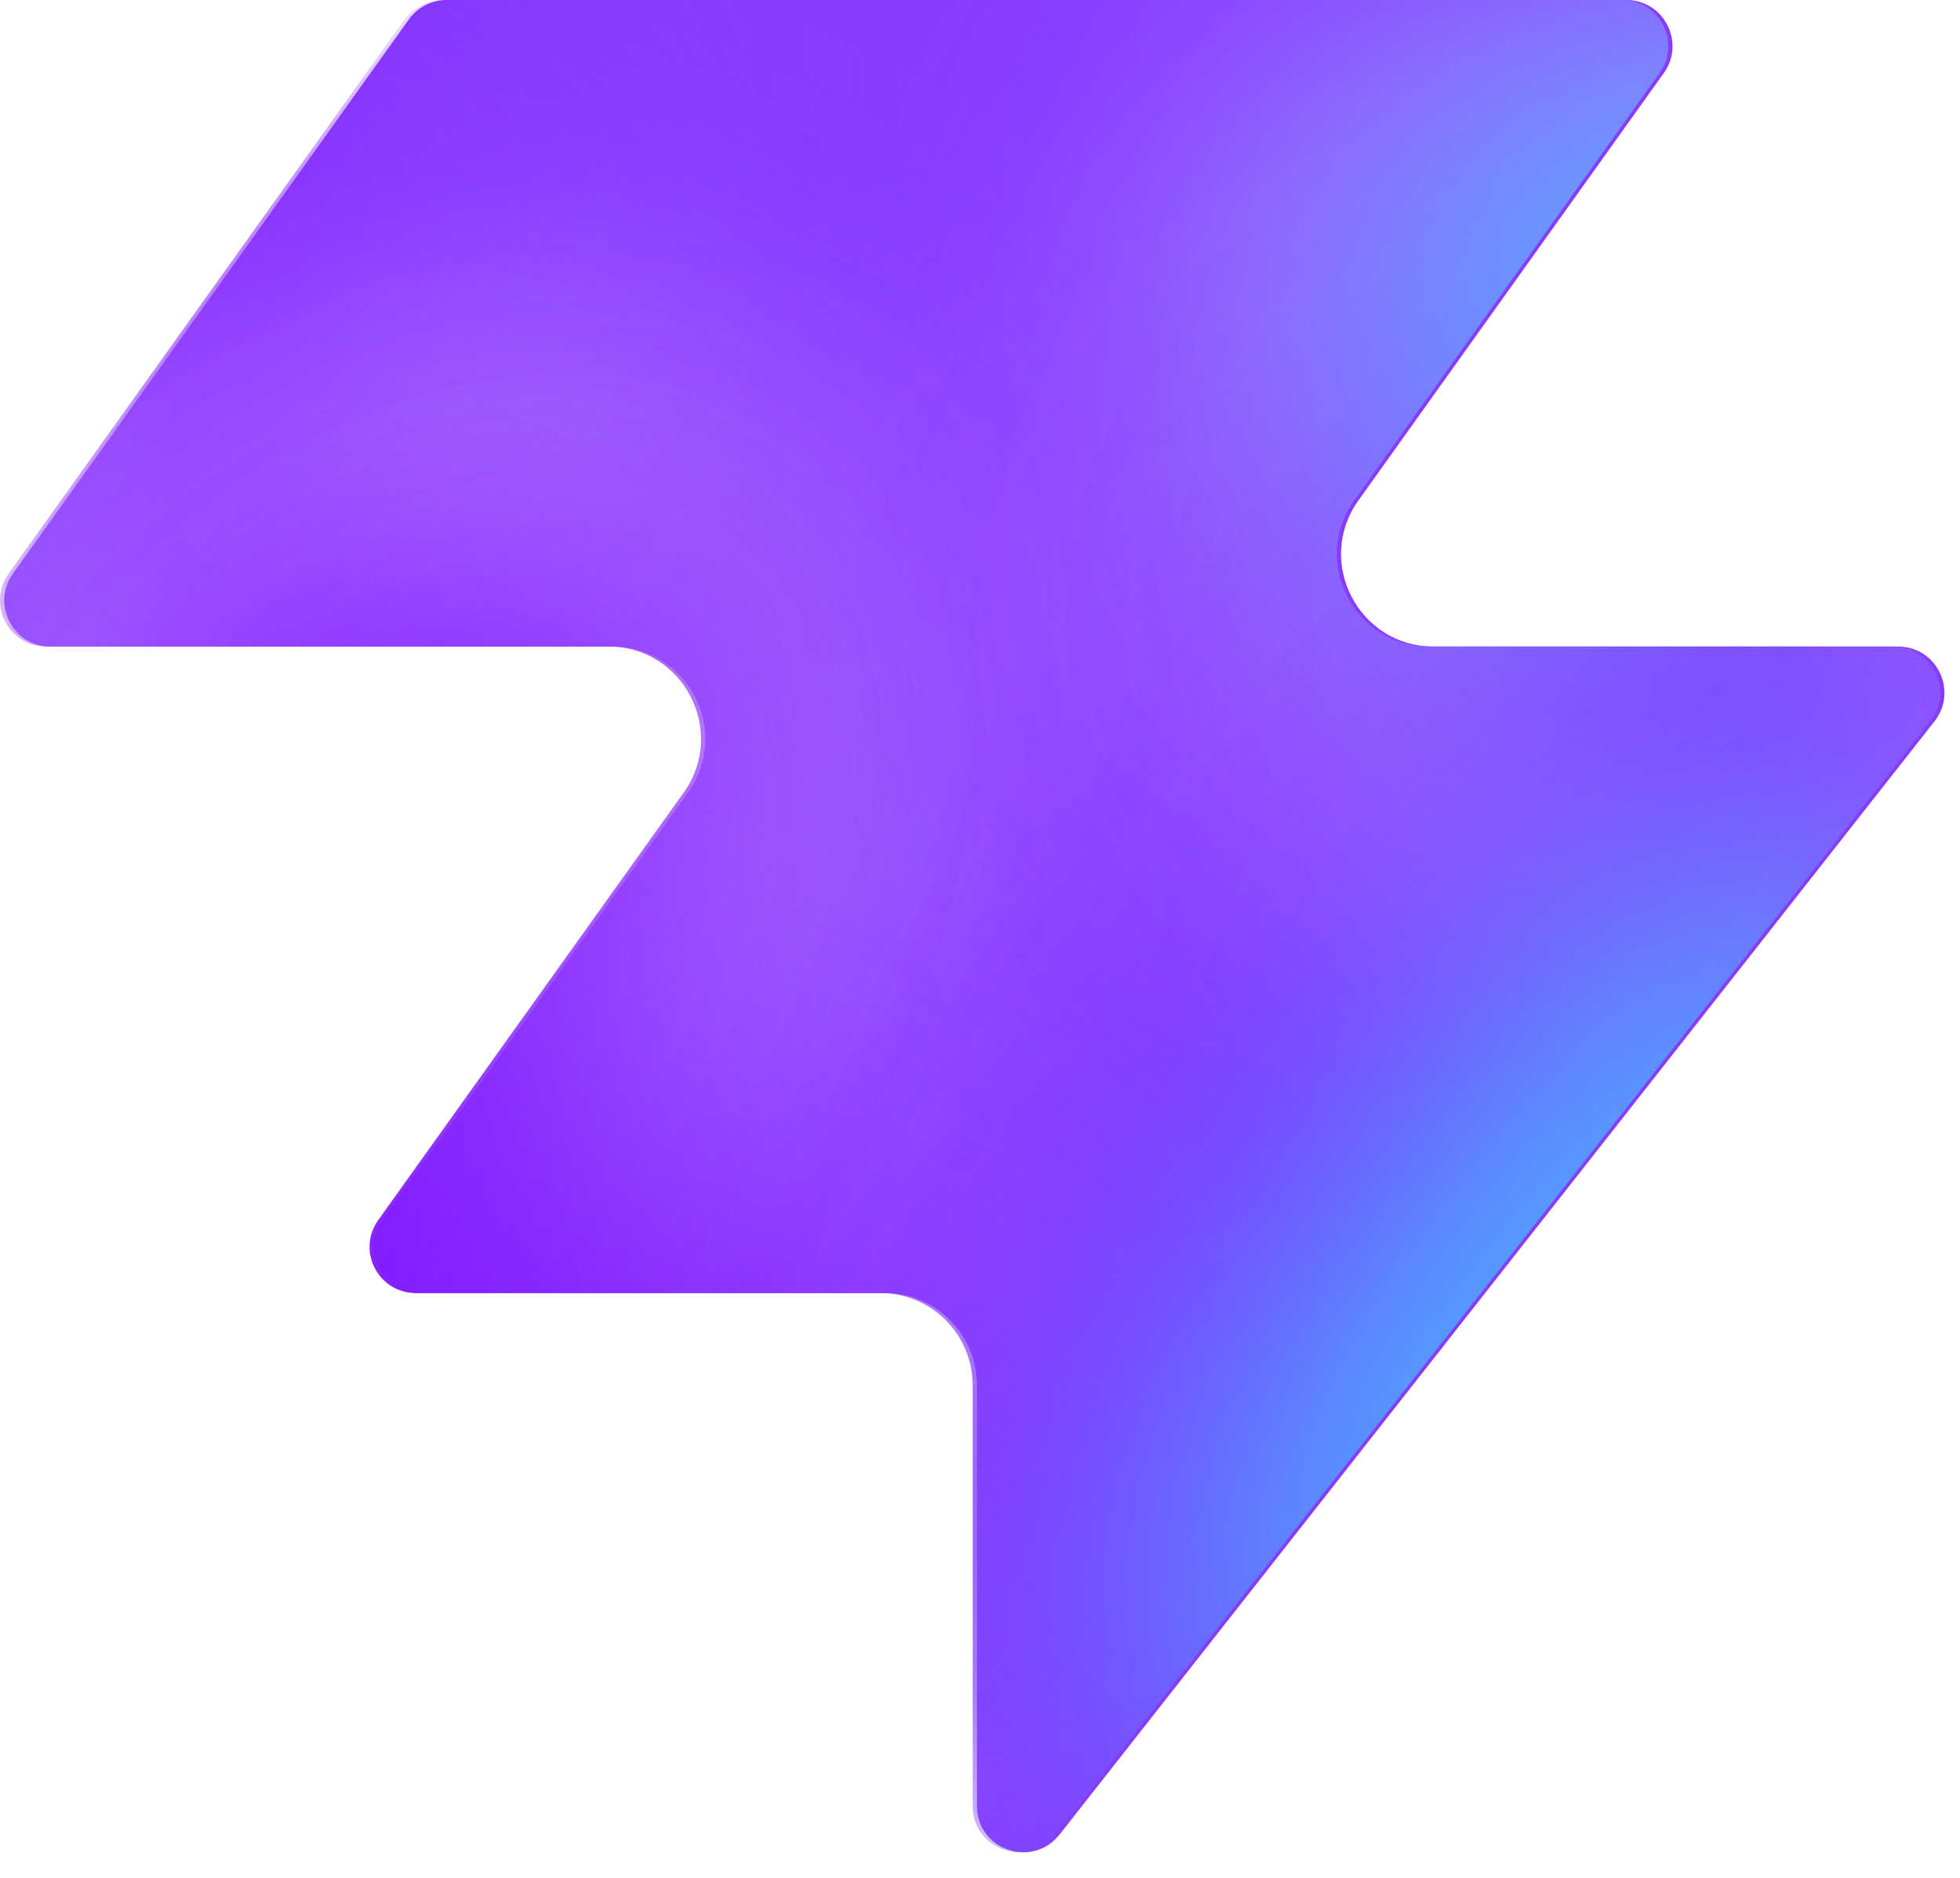
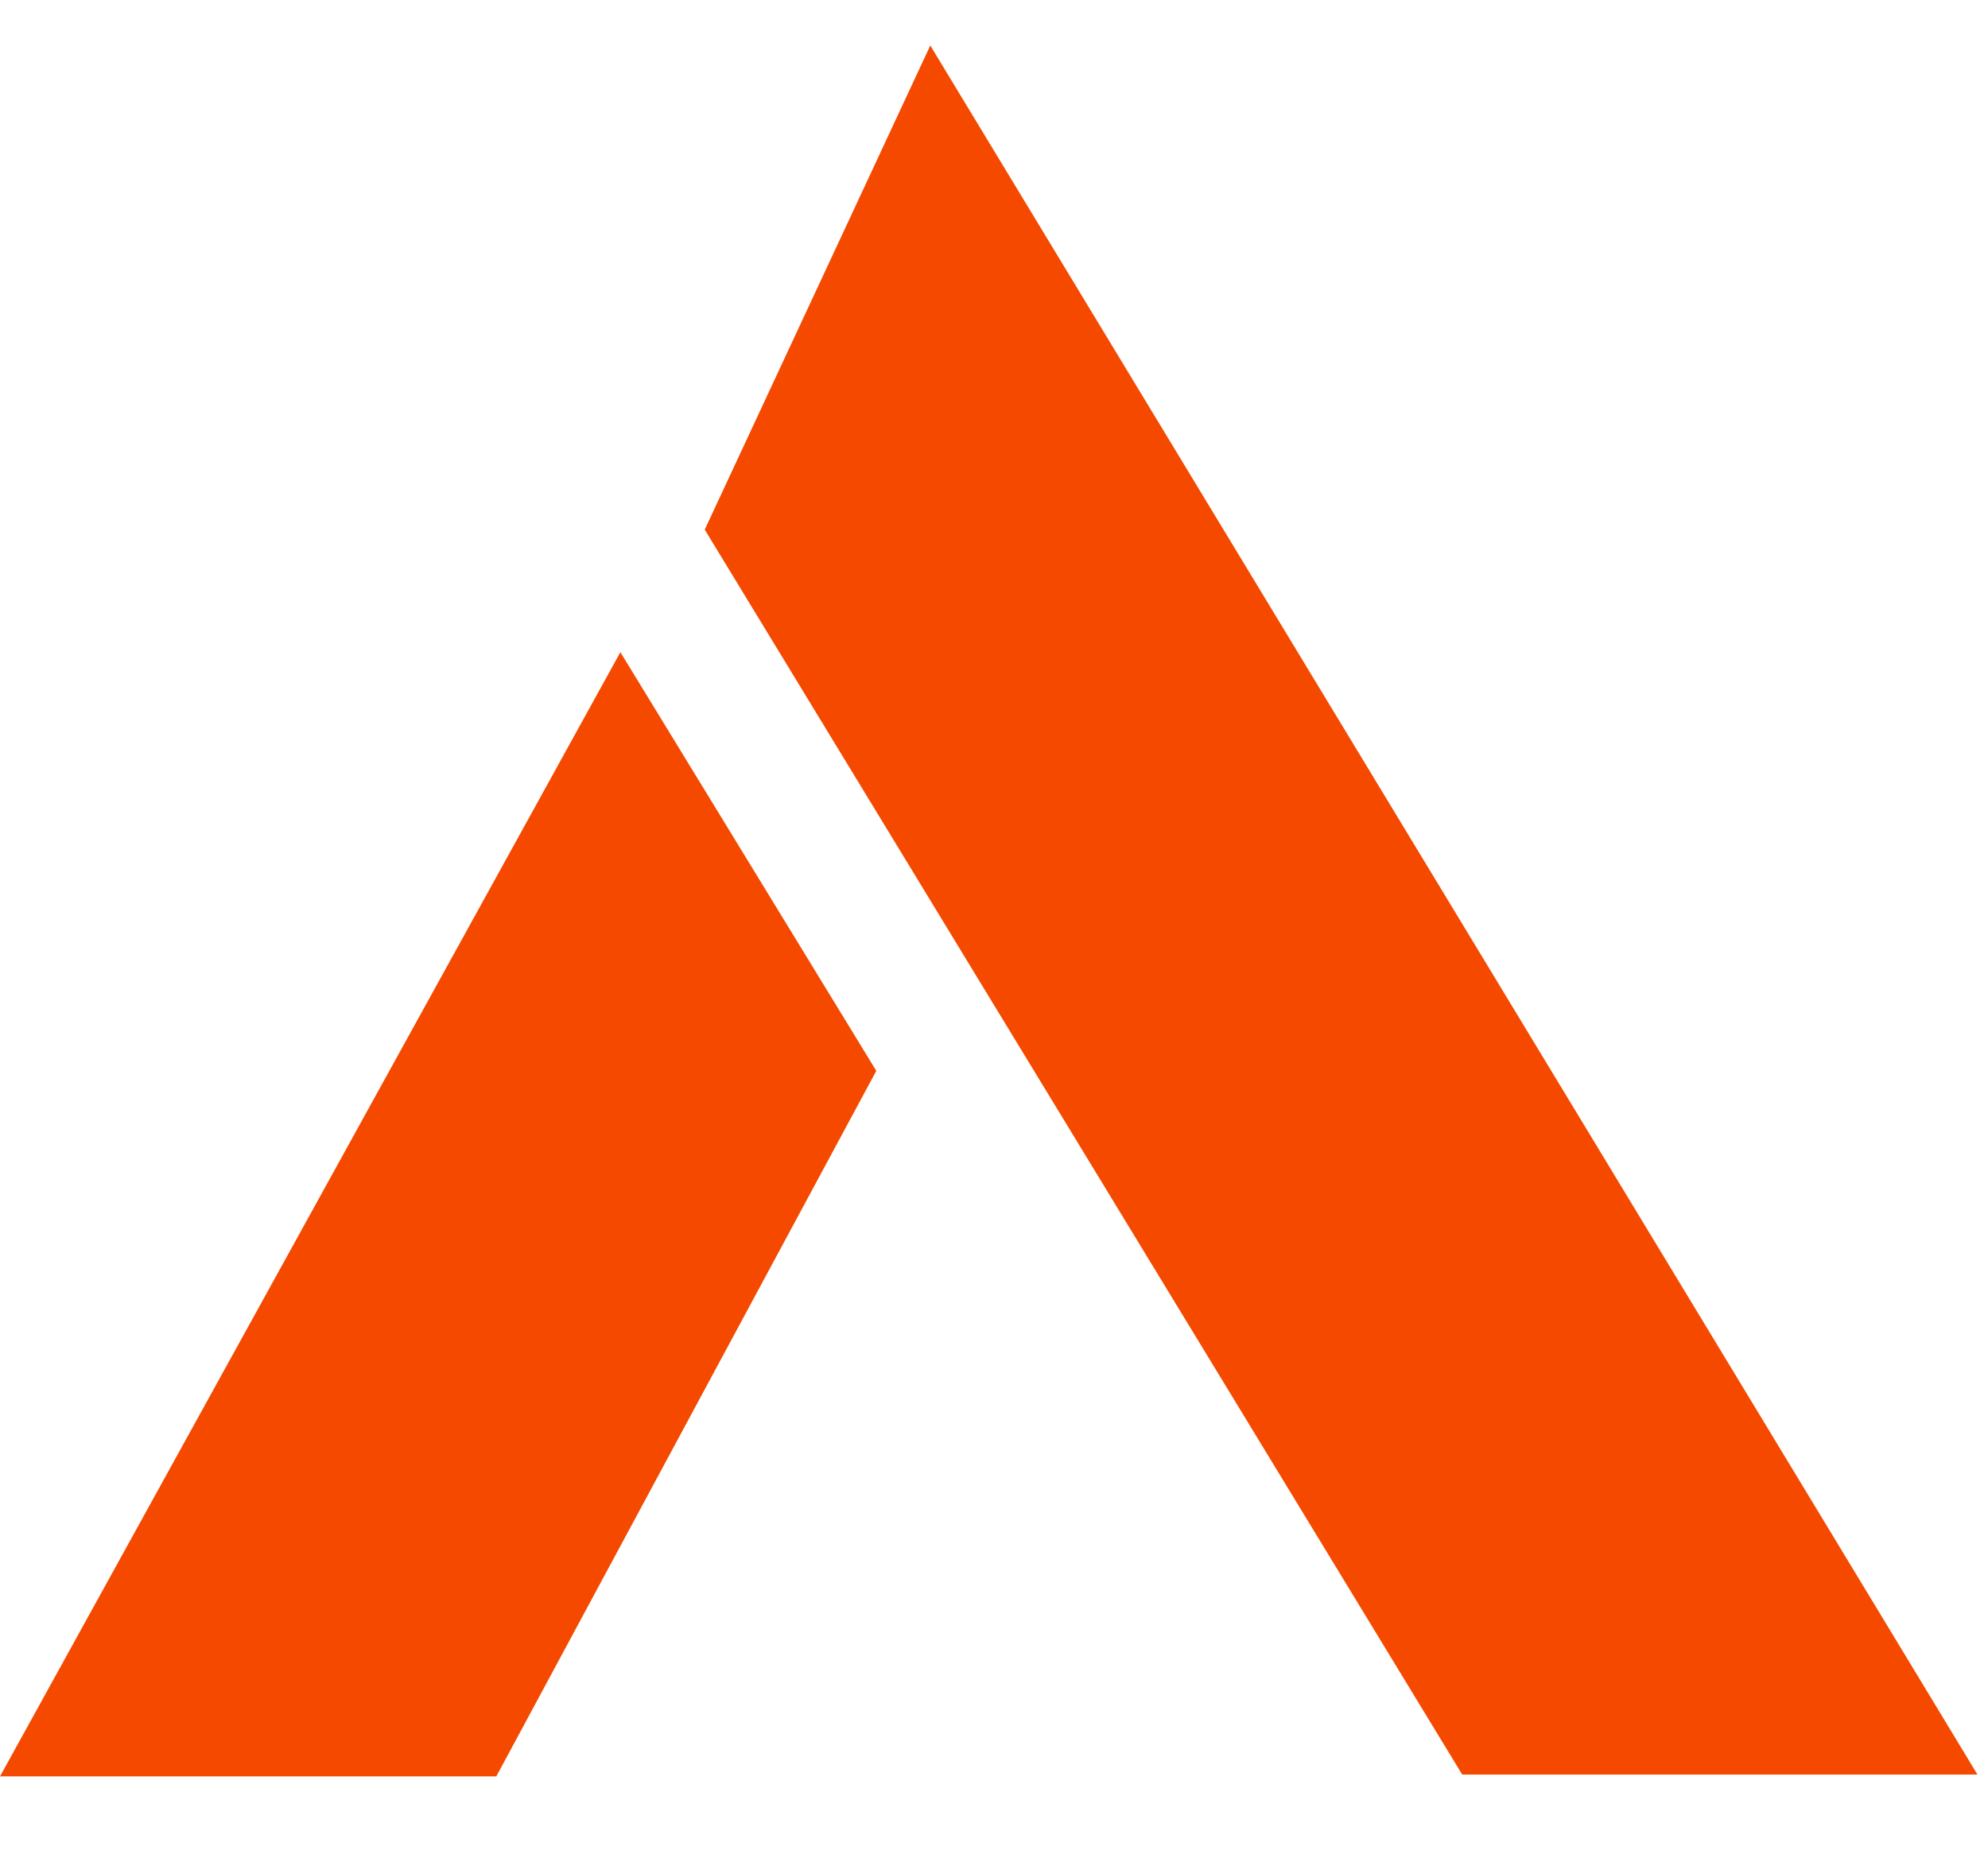
- <svg xmlns="http://www.w3.org/2000/svg" width="48" height="46" fill="none" viewBox="0 0 48 46">
-   <path fill="#863bff" d="M25.946 44.938c-.664.845-2.021.375-2.021-.698V33.937a2.26 2.26 0 0 0-2.262-2.262H10.287c-.92 0-1.456-1.04-.92-1.788l7.48-10.471c1.07-1.497 0-3.578-1.842-3.578H1.237c-.92 0-1.456-1.04-.92-1.788L10.013.474c.214-.297.556-.474.92-.474h28.894c.92 0 1.456 1.04.92 1.788l-7.48 10.471c-1.07 1.498 0 3.579 1.842 3.579h11.377c.943 0 1.473 1.088.89 1.83L25.947 44.94z" style="fill:#863bff;fill:color(display-p3 .525 .23 1);fill-opacity:1" />
-   <mask id="a" width="48" height="46" x="0" y="0" maskUnits="userSpaceOnUse" style="mask-type:alpha">
-     <path fill="#000" d="M25.842 44.938c-.664.844-2.021.375-2.021-.698V33.937a2.26 2.26 0 0 0-2.262-2.262H10.183c-.92 0-1.456-1.04-.92-1.788l7.48-10.471c1.07-1.498 0-3.579-1.842-3.579H1.133c-.92 0-1.456-1.04-.92-1.787L9.91.473c.214-.297.556-.474.92-.474h28.894c.92 0 1.456 1.04.92 1.788l-7.48 10.471c-1.07 1.498 0 3.578 1.842 3.578h11.377c.943 0 1.473 1.088.89 1.832L25.843 44.94z" style="fill:#000;fill-opacity:1" />
-   </mask>
-   <g mask="url(#a)">
-     <g filter="url(#b)">
-       <ellipse cx="5.508" cy="14.704" fill="#ede6ff" rx="5.508" ry="14.704" style="fill:#ede6ff;fill:color(display-p3 .927 .903 1);fill-opacity:1" transform="matrix(.00324 1 1 -.00324 -4.47 31.516)" />
-     </g>
-     <g filter="url(#c)">
-       <ellipse cx="10.399" cy="29.851" fill="#ede6ff" rx="10.399" ry="29.851" style="fill:#ede6ff;fill:color(display-p3 .927 .903 1);fill-opacity:1" transform="matrix(.00324 1 1 -.00324 -39.328 7.883)" />
-     </g>
-     <g filter="url(#d)">
-       <ellipse cx="5.508" cy="30.487" fill="#7e14ff" rx="5.508" ry="30.487" style="fill:#7e14ff;fill:color(display-p3 .492 .077 1);fill-opacity:1" transform="rotate(89.814 -25.913 -14.639)scale(1 -1)" />
-     </g>
-     <g filter="url(#e)">
-       <ellipse cx="5.508" cy="30.599" fill="#7e14ff" rx="5.508" ry="30.599" style="fill:#7e14ff;fill:color(display-p3 .492 .077 1);fill-opacity:1" transform="rotate(89.814 -32.644 -3.334)scale(1 -1)" />
-     </g>
-     <g filter="url(#f)">
-       <ellipse cx="5.508" cy="30.599" fill="#7e14ff" rx="5.508" ry="30.599" style="fill:#7e14ff;fill:color(display-p3 .492 .077 1);fill-opacity:1" transform="matrix(.00324 1 1 -.00324 -34.34 30.47)" />
-     </g>
-     <g filter="url(#g)">
-       <ellipse cx="14.072" cy="22.078" fill="#ede6ff" rx="14.072" ry="22.078" style="fill:#ede6ff;fill:color(display-p3 .927 .903 1);fill-opacity:1" transform="rotate(93.35 24.506 48.493)scale(-1 1)" />
-     </g>
-     <g filter="url(#h)">
-       <ellipse cx="3.47" cy="21.501" fill="#7e14ff" rx="3.47" ry="21.501" style="fill:#7e14ff;fill:color(display-p3 .492 .077 1);fill-opacity:1" transform="rotate(89.009 28.708 47.59)scale(-1 1)" />
-     </g>
-     <g filter="url(#i)">
-       <ellipse cx="3.47" cy="21.501" fill="#7e14ff" rx="3.47" ry="21.501" style="fill:#7e14ff;fill:color(display-p3 .492 .077 1);fill-opacity:1" transform="rotate(89.009 28.708 47.59)scale(-1 1)" />
-     </g>
-     <g filter="url(#j)">
-       <ellipse cx=".387" cy="8.972" fill="#7e14ff" rx="4.407" ry="29.108" style="fill:#7e14ff;fill:color(display-p3 .492 .077 1);fill-opacity:1" transform="rotate(39.51 .387 8.972)" />
-     </g>
-     <g filter="url(#k)">
-       <ellipse cx="47.523" cy="-6.092" fill="#7e14ff" rx="4.407" ry="29.108" style="fill:#7e14ff;fill:color(display-p3 .492 .077 1);fill-opacity:1" transform="rotate(37.892 47.523 -6.092)" />
-     </g>
-     <g filter="url(#l)">
-       <ellipse cx="41.412" cy="6.333" fill="#47bfff" rx="5.971" ry="9.665" style="fill:#47bfff;fill:color(display-p3 .28 .748 1);fill-opacity:1" transform="rotate(37.892 41.412 6.333)" />
-     </g>
-     <g filter="url(#m)">
-       <ellipse cx="-1.879" cy="38.332" fill="#7e14ff" rx="4.407" ry="29.108" style="fill:#7e14ff;fill:color(display-p3 .492 .077 1);fill-opacity:1" transform="rotate(37.892 -1.88 38.332)" />
-     </g>
-     <g filter="url(#n)">
-       <ellipse cx="-1.879" cy="38.332" fill="#7e14ff" rx="4.407" ry="29.108" style="fill:#7e14ff;fill:color(display-p3 .492 .077 1);fill-opacity:1" transform="rotate(37.892 -1.88 38.332)" />
-     </g>
-     <g filter="url(#o)">
-       <ellipse cx="35.651" cy="29.907" fill="#7e14ff" rx="4.407" ry="29.108" style="fill:#7e14ff;fill:color(display-p3 .492 .077 1);fill-opacity:1" transform="rotate(37.892 35.651 29.907)" />
-     </g>
-     <g filter="url(#p)">
-       <ellipse cx="38.418" cy="32.4" fill="#47bfff" rx="5.971" ry="15.297" style="fill:#47bfff;fill:color(display-p3 .28 .748 1);fill-opacity:1" transform="rotate(37.892 38.418 32.4)" />
-     </g>
-   </g>
-   <defs>
-     <filter id="b" width="60.045" height="41.654" x="-19.77" y="16.149" color-interpolation-filters="sRGB" filterUnits="userSpaceOnUse">
-       <feFlood flood-opacity="0" result="BackgroundImageFix" />
-       <feBlend in="SourceGraphic" in2="BackgroundImageFix" result="shape" />
-       <feGaussianBlur result="effect1_foregroundBlur_2002_17158" stdDeviation="7.659" />
-     </filter>
-     <filter id="c" width="90.34" height="51.437" x="-54.613" y="-7.533" color-interpolation-filters="sRGB" filterUnits="userSpaceOnUse">
-       <feFlood flood-opacity="0" result="BackgroundImageFix" />
-       <feBlend in="SourceGraphic" in2="BackgroundImageFix" result="shape" />
-       <feGaussianBlur result="effect1_foregroundBlur_2002_17158" stdDeviation="7.659" />
-     </filter>
-     <filter id="d" width="79.355" height="29.4" x="-49.64" y="2.03" color-interpolation-filters="sRGB" filterUnits="userSpaceOnUse">
-       <feFlood flood-opacity="0" result="BackgroundImageFix" />
-       <feBlend in="SourceGraphic" in2="BackgroundImageFix" result="shape" />
-       <feGaussianBlur result="effect1_foregroundBlur_2002_17158" stdDeviation="4.596" />
-     </filter>
-     <filter id="e" width="79.579" height="29.4" x="-45.045" y="20.029" color-interpolation-filters="sRGB" filterUnits="userSpaceOnUse">
-       <feFlood flood-opacity="0" result="BackgroundImageFix" />
-       <feBlend in="SourceGraphic" in2="BackgroundImageFix" result="shape" />
-       <feGaussianBlur result="effect1_foregroundBlur_2002_17158" stdDeviation="4.596" />
-     </filter>
-     <filter id="f" width="79.579" height="29.4" x="-43.513" y="21.178" color-interpolation-filters="sRGB" filterUnits="userSpaceOnUse">
-       <feFlood flood-opacity="0" result="BackgroundImageFix" />
-       <feBlend in="SourceGraphic" in2="BackgroundImageFix" result="shape" />
-       <feGaussianBlur result="effect1_foregroundBlur_2002_17158" stdDeviation="4.596" />
-     </filter>
-     <filter id="g" width="74.749" height="58.852" x="15.756" y="-17.901" color-interpolation-filters="sRGB" filterUnits="userSpaceOnUse">
-       <feFlood flood-opacity="0" result="BackgroundImageFix" />
-       <feBlend in="SourceGraphic" in2="BackgroundImageFix" result="shape" />
-       <feGaussianBlur result="effect1_foregroundBlur_2002_17158" stdDeviation="7.659" />
-     </filter>
-     <filter id="h" width="61.377" height="25.362" x="23.548" y="2.284" color-interpolation-filters="sRGB" filterUnits="userSpaceOnUse">
-       <feFlood flood-opacity="0" result="BackgroundImageFix" />
-       <feBlend in="SourceGraphic" in2="BackgroundImageFix" result="shape" />
-       <feGaussianBlur result="effect1_foregroundBlur_2002_17158" stdDeviation="4.596" />
-     </filter>
-     <filter id="i" width="61.377" height="25.362" x="23.548" y="2.284" color-interpolation-filters="sRGB" filterUnits="userSpaceOnUse">
-       <feFlood flood-opacity="0" result="BackgroundImageFix" />
-       <feBlend in="SourceGraphic" in2="BackgroundImageFix" result="shape" />
-       <feGaussianBlur result="effect1_foregroundBlur_2002_17158" stdDeviation="4.596" />
-     </filter>
-     <filter id="j" width="56.045" height="63.649" x="-27.636" y="-22.853" color-interpolation-filters="sRGB" filterUnits="userSpaceOnUse">
-       <feFlood flood-opacity="0" result="BackgroundImageFix" />
-       <feBlend in="SourceGraphic" in2="BackgroundImageFix" result="shape" />
-       <feGaussianBlur result="effect1_foregroundBlur_2002_17158" stdDeviation="4.596" />
-     </filter>
-     <filter id="k" width="54.814" height="64.646" x="20.116" y="-38.415" color-interpolation-filters="sRGB" filterUnits="userSpaceOnUse">
-       <feFlood flood-opacity="0" result="BackgroundImageFix" />
-       <feBlend in="SourceGraphic" in2="BackgroundImageFix" result="shape" />
-       <feGaussianBlur result="effect1_foregroundBlur_2002_17158" stdDeviation="4.596" />
-     </filter>
-     <filter id="l" width="33.541" height="35.313" x="24.641" y="-11.323" color-interpolation-filters="sRGB" filterUnits="userSpaceOnUse">
-       <feFlood flood-opacity="0" result="BackgroundImageFix" />
-       <feBlend in="SourceGraphic" in2="BackgroundImageFix" result="shape" />
-       <feGaussianBlur result="effect1_foregroundBlur_2002_17158" stdDeviation="4.596" />
-     </filter>
-     <filter id="m" width="54.814" height="64.646" x="-29.286" y="6.009" color-interpolation-filters="sRGB" filterUnits="userSpaceOnUse">
-       <feFlood flood-opacity="0" result="BackgroundImageFix" />
-       <feBlend in="SourceGraphic" in2="BackgroundImageFix" result="shape" />
-       <feGaussianBlur result="effect1_foregroundBlur_2002_17158" stdDeviation="4.596" />
-     </filter>
-     <filter id="n" width="54.814" height="64.646" x="-29.286" y="6.009" color-interpolation-filters="sRGB" filterUnits="userSpaceOnUse">
-       <feFlood flood-opacity="0" result="BackgroundImageFix" />
-       <feBlend in="SourceGraphic" in2="BackgroundImageFix" result="shape" />
-       <feGaussianBlur result="effect1_foregroundBlur_2002_17158" stdDeviation="4.596" />
-     </filter>
-     <filter id="o" width="54.814" height="64.646" x="8.244" y="-2.416" color-interpolation-filters="sRGB" filterUnits="userSpaceOnUse">
-       <feFlood flood-opacity="0" result="BackgroundImageFix" />
-       <feBlend in="SourceGraphic" in2="BackgroundImageFix" result="shape" />
-       <feGaussianBlur result="effect1_foregroundBlur_2002_17158" stdDeviation="4.596" />
-     </filter>
-     <filter id="p" width="39.409" height="43.623" x="18.713" y="10.588" color-interpolation-filters="sRGB" filterUnits="userSpaceOnUse">
-       <feFlood flood-opacity="0" result="BackgroundImageFix" />
-       <feBlend in="SourceGraphic" in2="BackgroundImageFix" result="shape" />
-       <feGaussianBlur result="effect1_foregroundBlur_2002_17158" stdDeviation="4.596" />
-     </filter>
-   </defs>
+ <svg xmlns="http://www.w3.org/2000/svg" width="63" height="59" viewBox="0 0 63 59" fill="none">
+   <path d="M27.77 33.942L19.66 20.672L9.83 38.489L0 56.305H15.728L27.77 33.942Z" fill="#F54900" />
+   <path d="M29.481 1.442L22.333 16.787L46.338 56.247L62.666 56.247L29.481 1.442Z" fill="#F54900" />
</svg>
